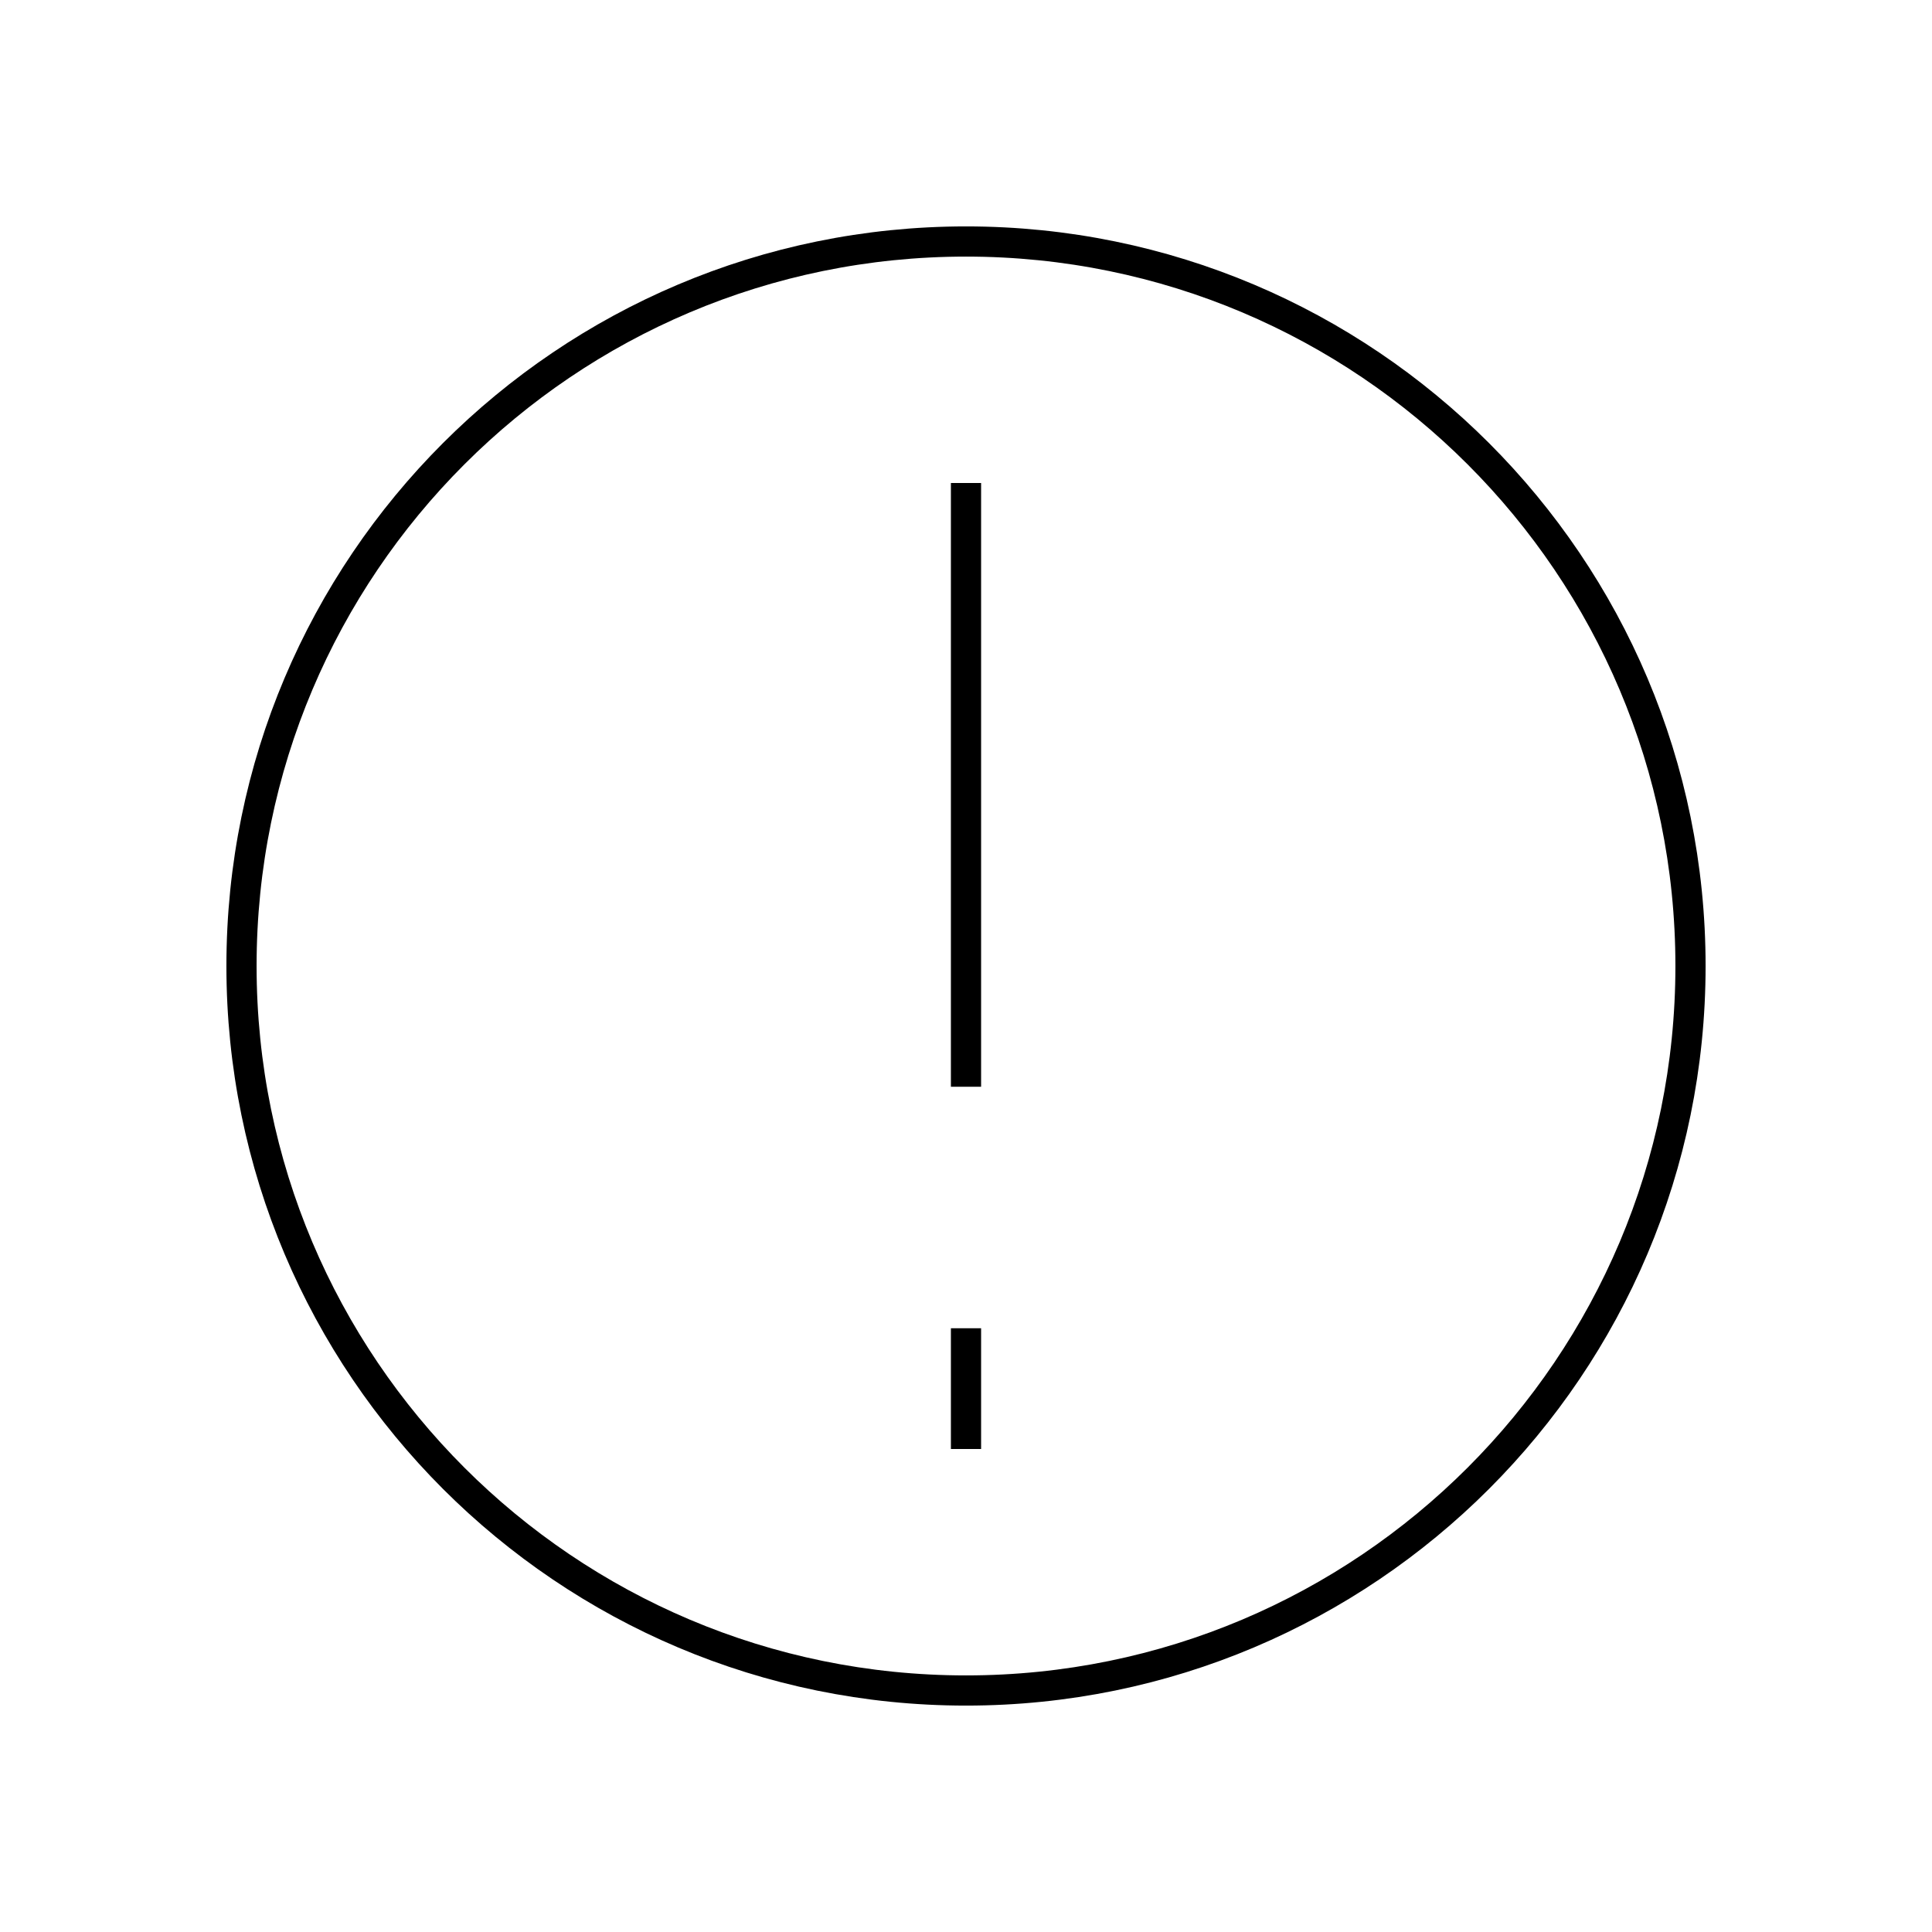
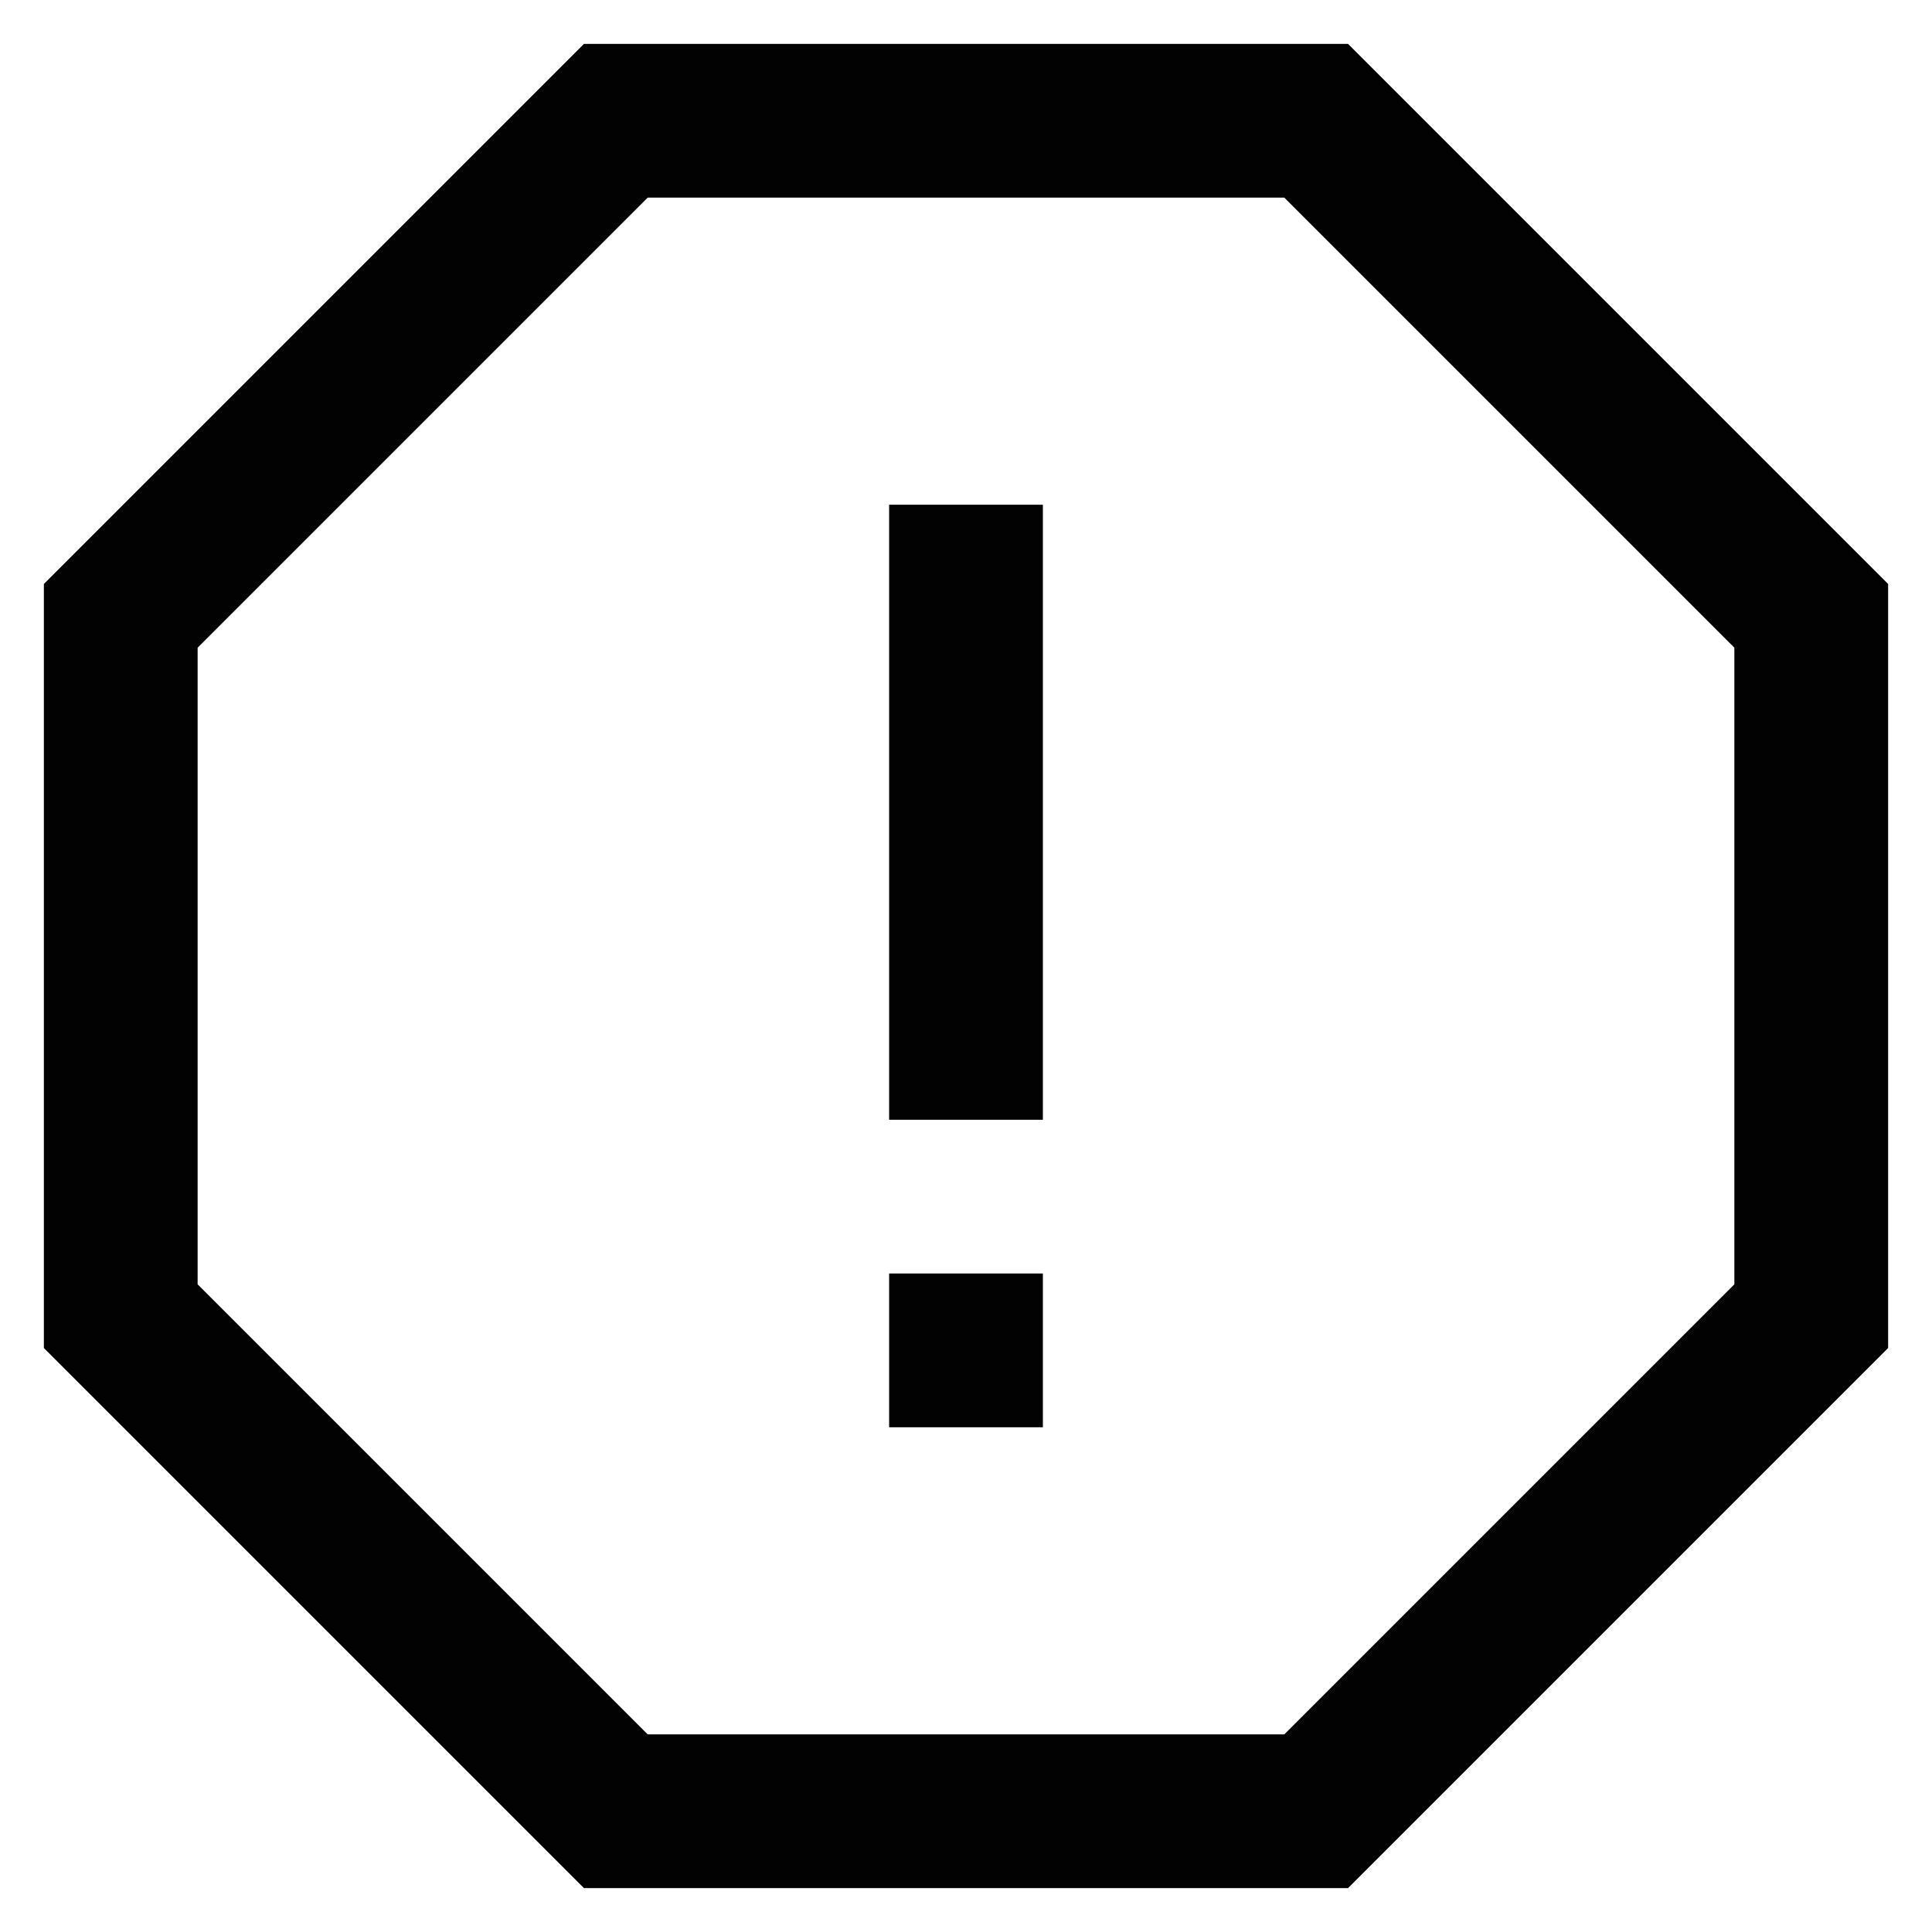
- <svg xmlns="http://www.w3.org/2000/svg" width="800px" height="800px" viewBox="0 0 64 64" fill="none" stroke="#000000">
-   <g id="SVGRepo_bgCarrier" stroke-width="0" />
-   <g id="SVGRepo_tracerCarrier" stroke-linecap="round" stroke-linejoin="round" />
-   <g id="SVGRepo_iconCarrier">
-     <circle cx="32" cy="32" r="24" />
-     <line x1="32" y1="16" x2="32" y2="36" />
-     <line x1="32" y1="44" x2="32" y2="48" />
-   </g>
+ <svg xmlns="http://www.w3.org/2000/svg" width="800px" height="800px" viewBox="0 0 24 24" id="Layer_1" data-name="Layer 1">
+   <defs>
+     <style>.cls-1{fill:none;stroke:#020202;stroke-miterlimit:10;stroke-width:1.91px;}</style>
+   </defs>
+   <polygon class="cls-1" points="16.35 1.5 7.65 1.5 1.5 7.65 1.5 16.35 7.65 22.5 16.35 22.5 22.5 16.35 22.5 7.65 16.35 1.5" />
+   <line class="cls-1" x1="12" y1="6.27" x2="12" y2="13.91" />
+   <line class="cls-1" x1="12" y1="15.82" x2="12" y2="17.73" />
</svg>
